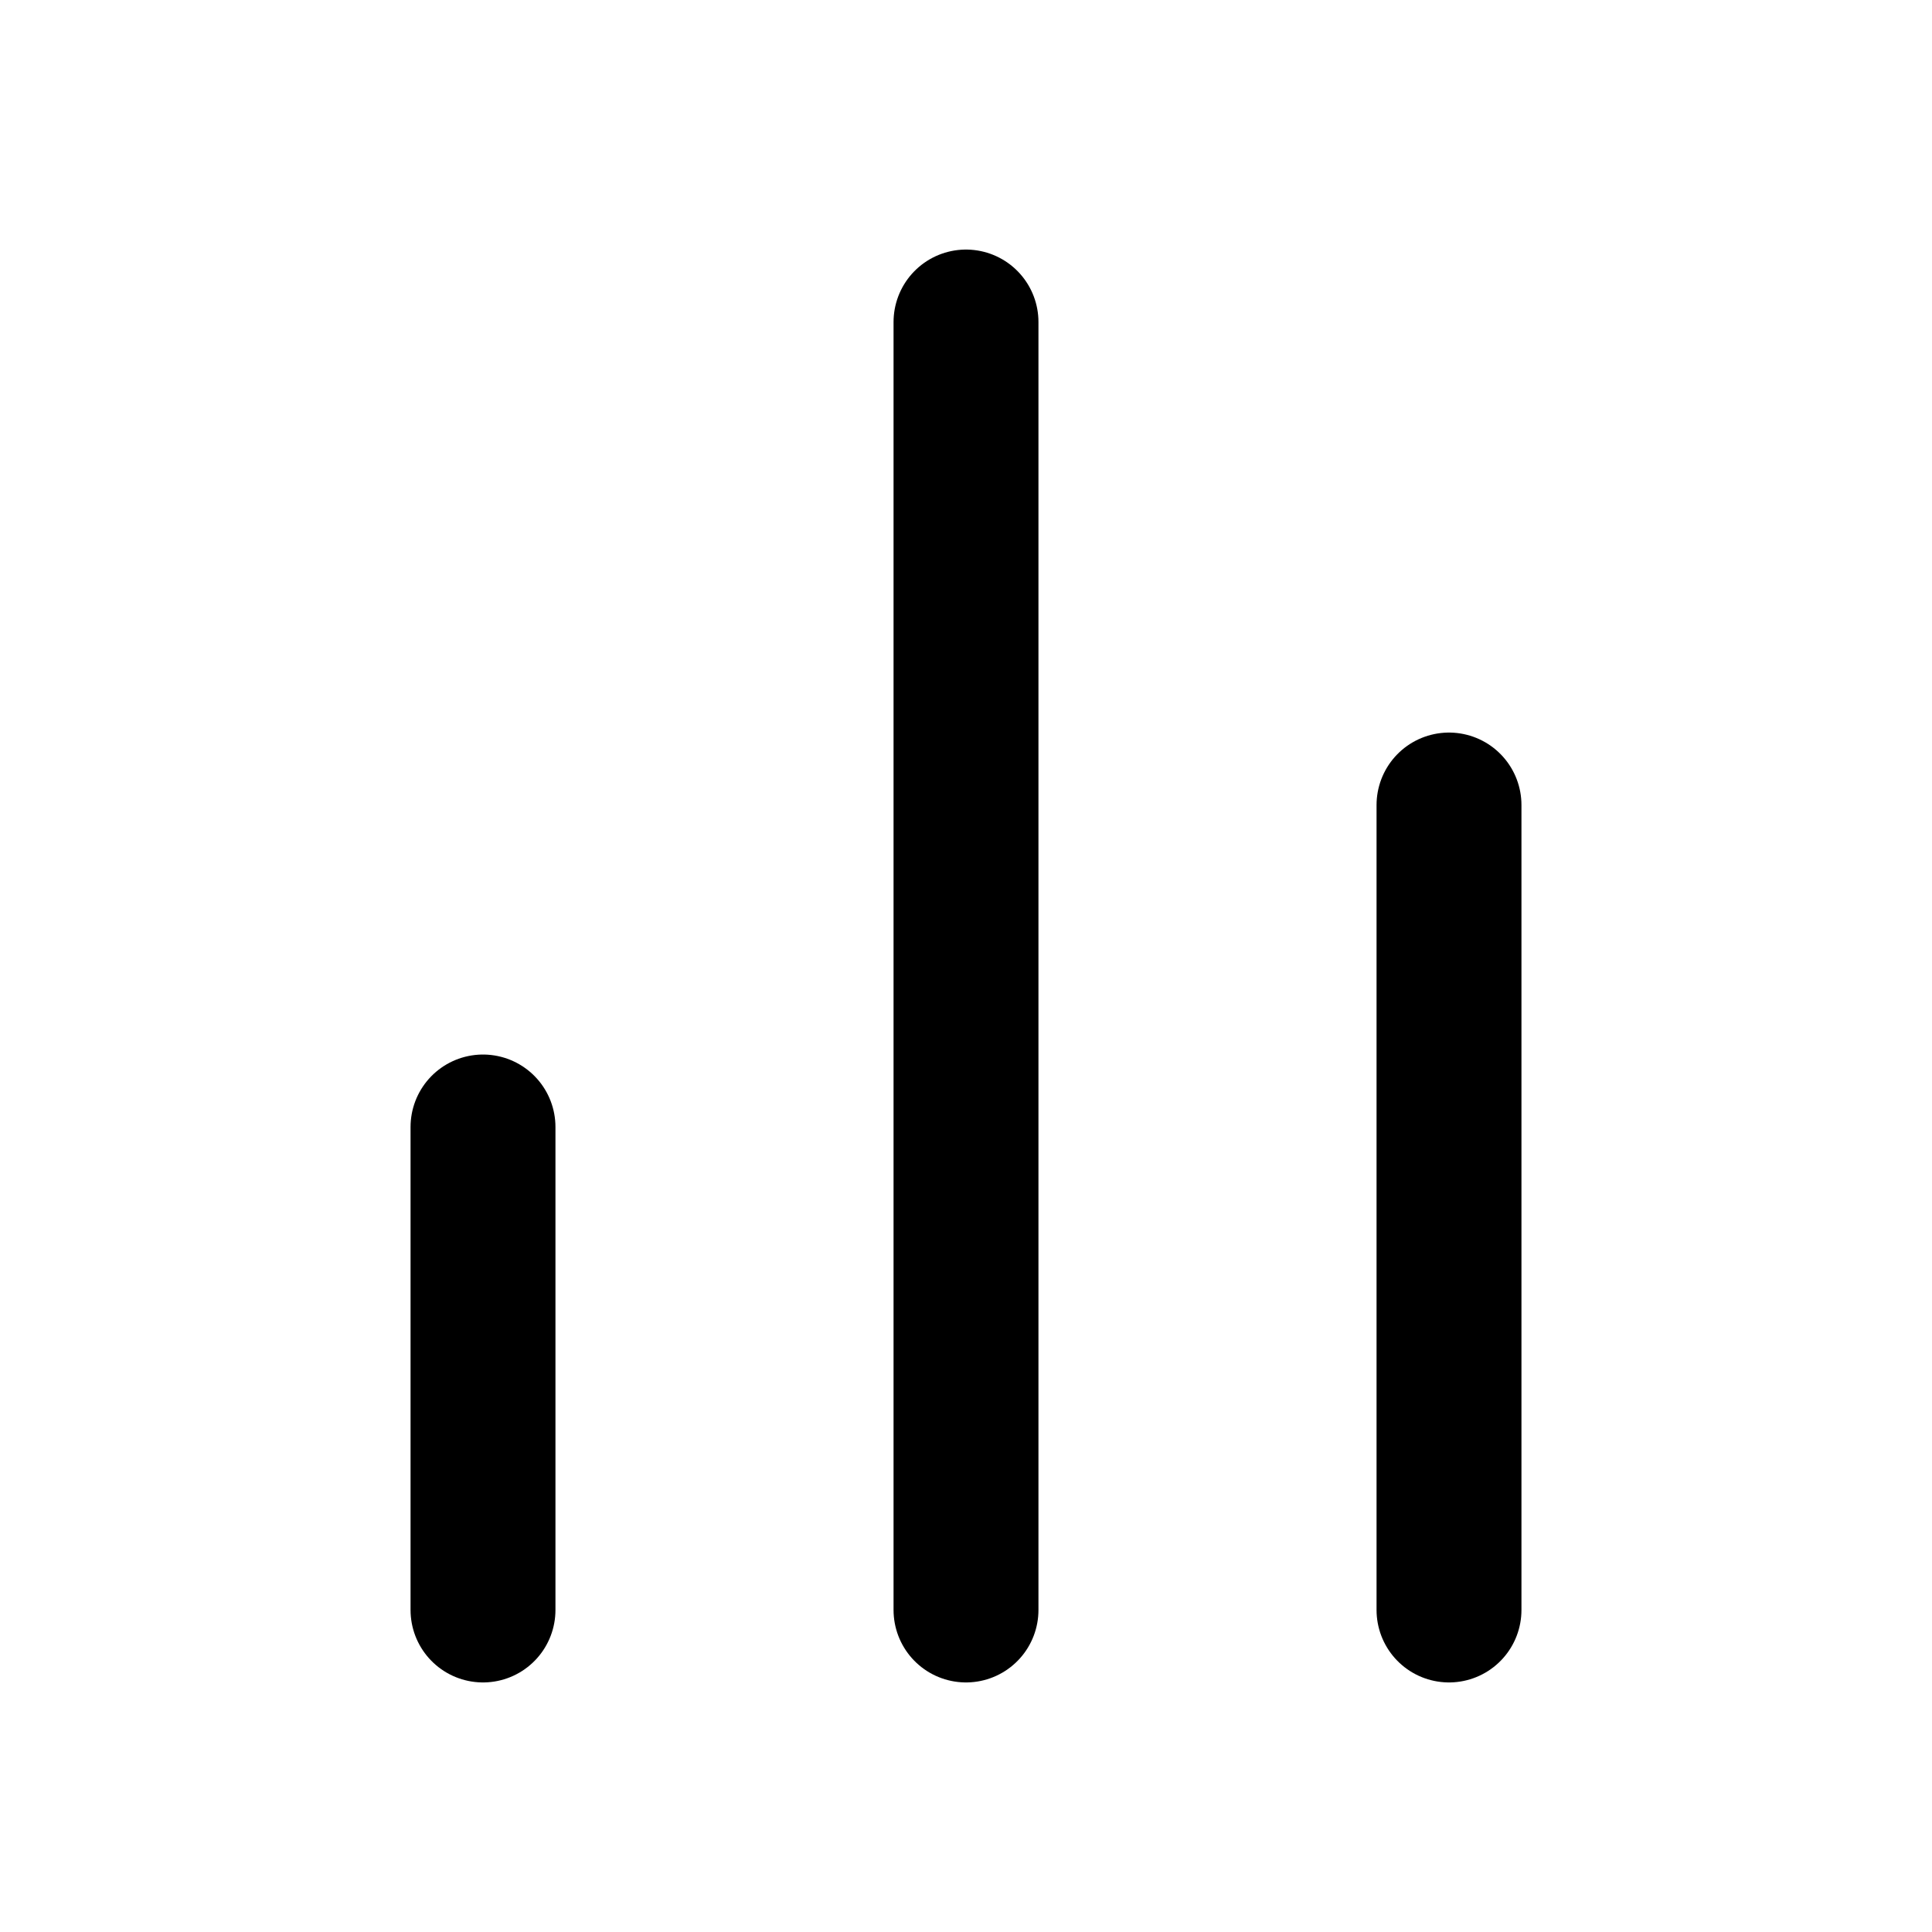
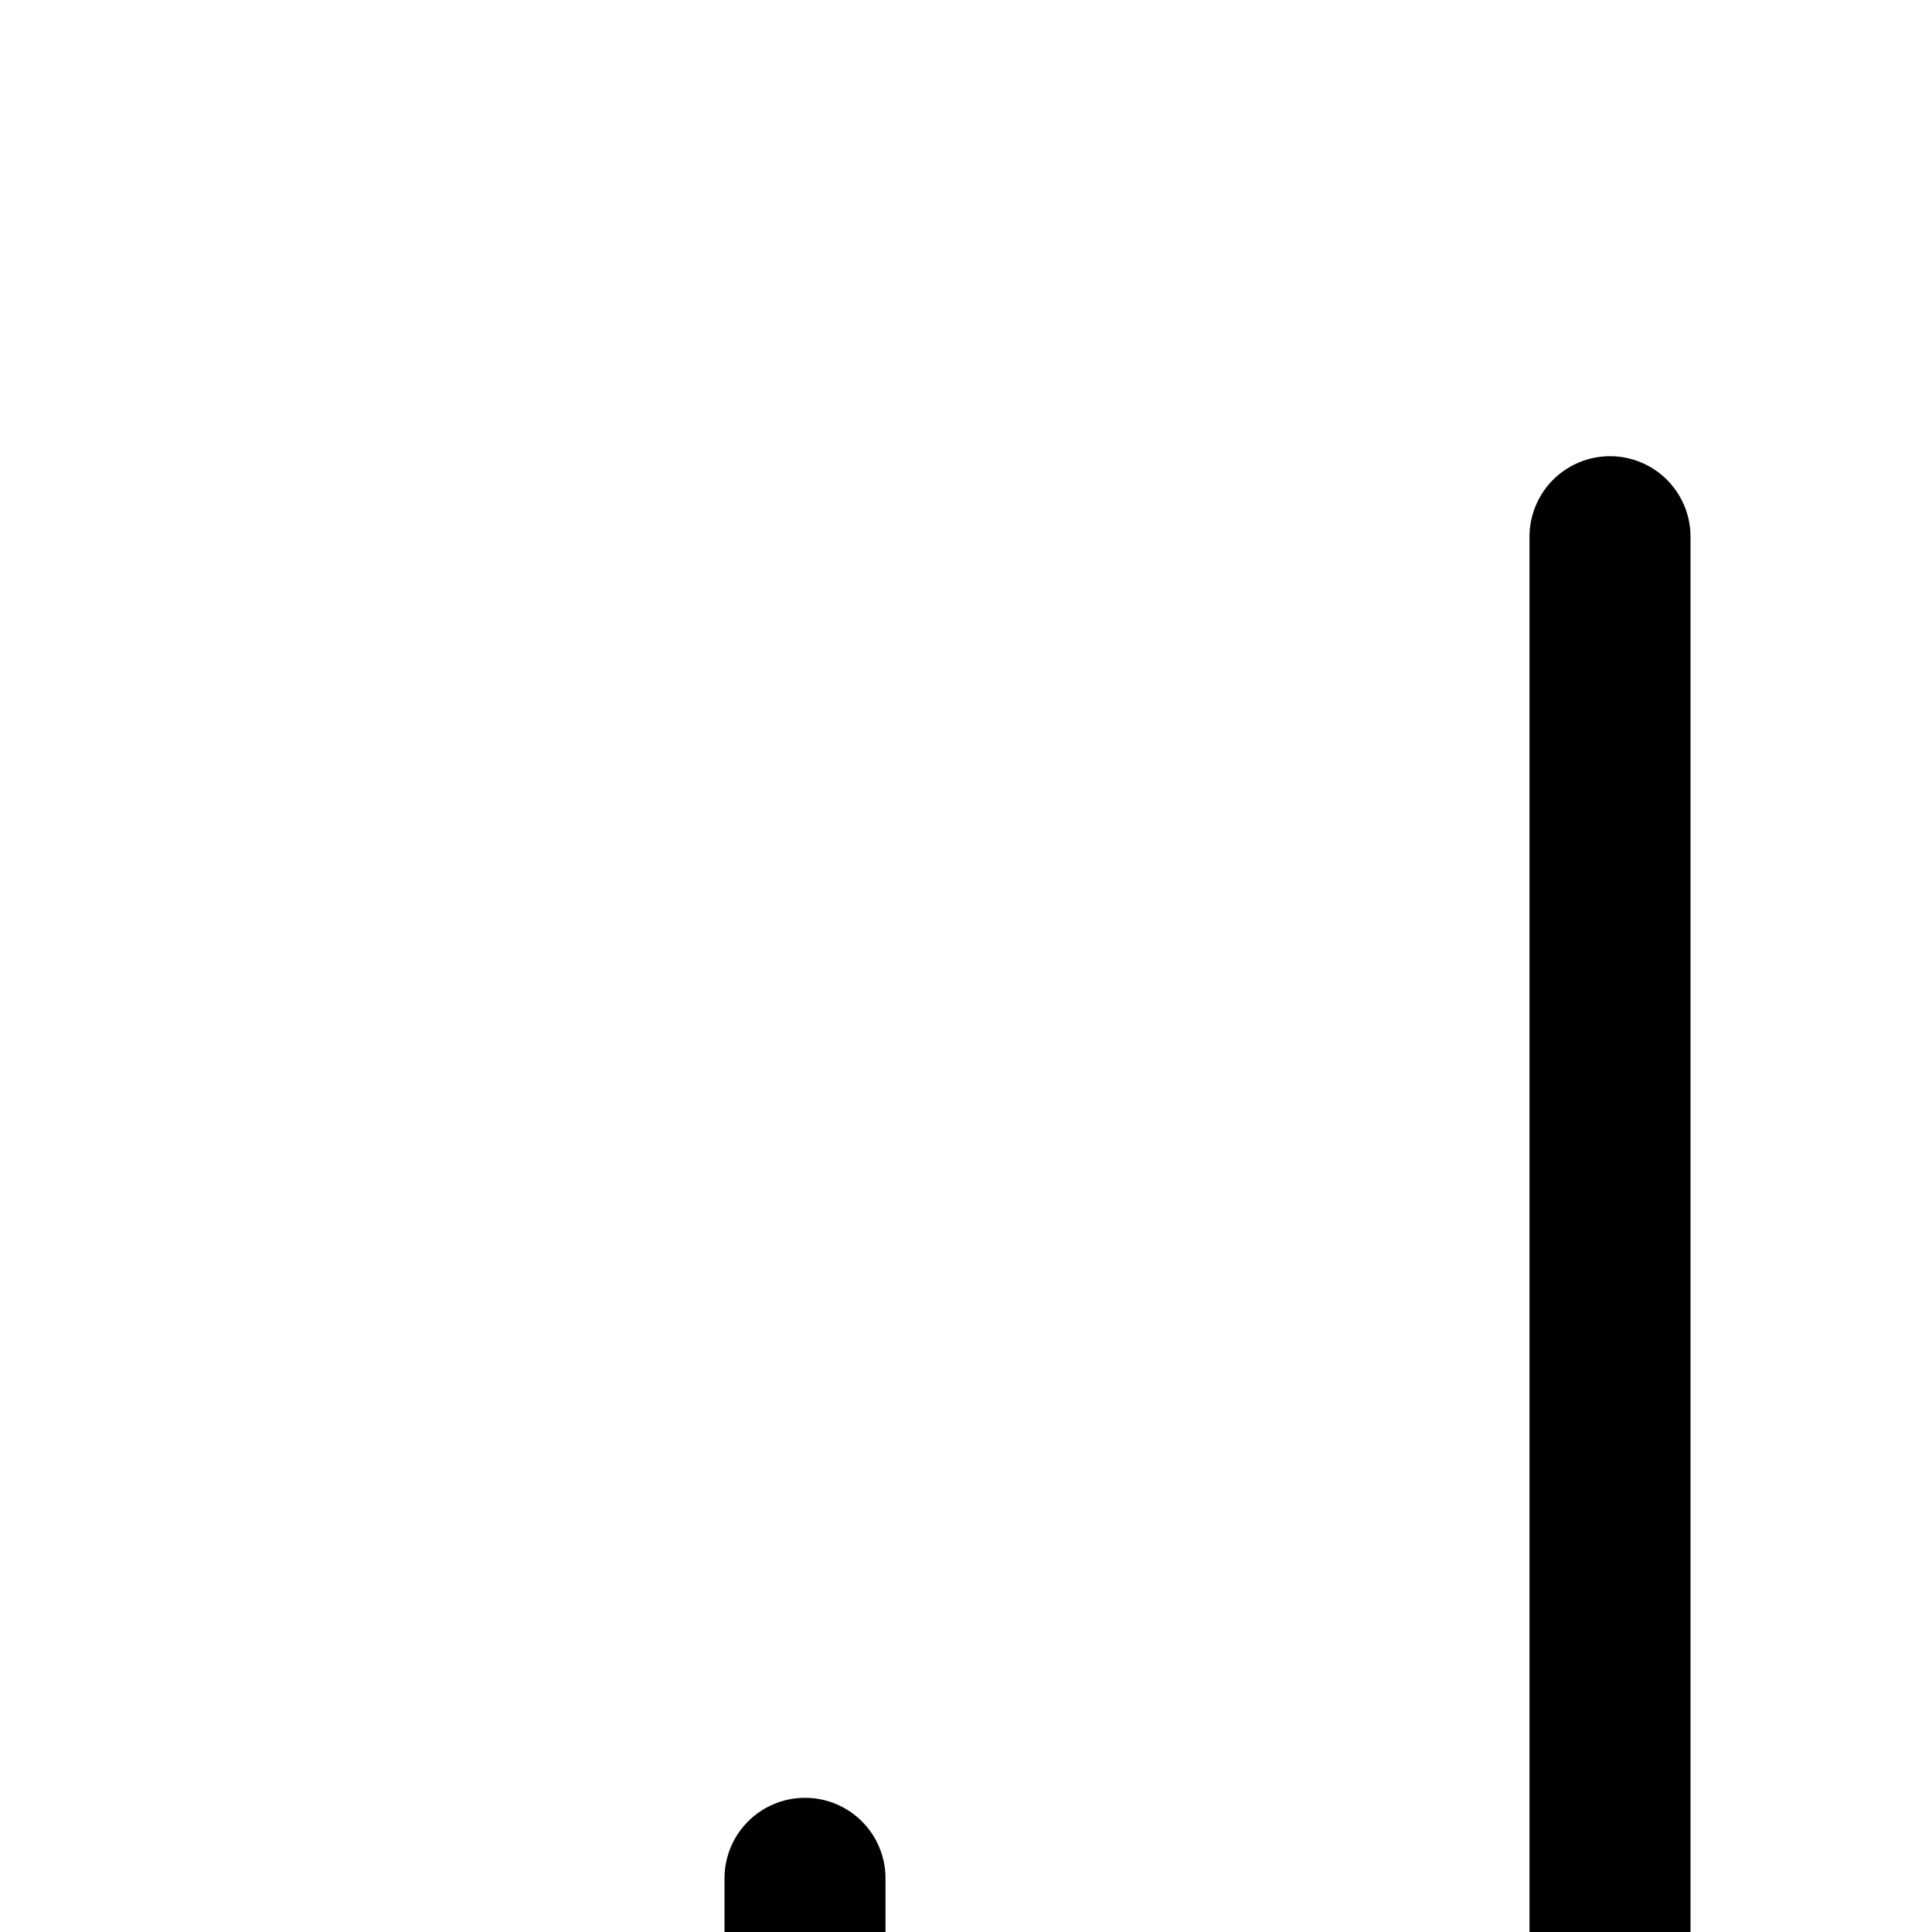
- <svg xmlns="http://www.w3.org/2000/svg" width="40" height="40" viewBox="0 0 40 40" fill="none">
-   <path d="M30 33.333V16.667" stroke="black" stroke-width="3" stroke-linecap="round" stroke-linejoin="round" />
-   <path d="M20 33.333V6.667" stroke="black" stroke-width="3" stroke-linecap="round" stroke-linejoin="round" />
-   <path d="M10 33.333V23.333" stroke="black" stroke-width="3" stroke-linecap="round" stroke-linejoin="round" />
+ <svg xmlns="http://www.w3.org/2000/svg" width="24" height="24" viewBox="0 0 24 24" fill="none">
+   <path d="M20 33.333V6.667" stroke="black" stroke-width="2" stroke-linecap="round" stroke-linejoin="round" />
+   <path d="M10 33.333V23.333" stroke="black" stroke-width="2" stroke-linecap="round" stroke-linejoin="round" />
+   <path d="M30 33.333V16.667" stroke="black" stroke-width="2" stroke-linecap="round" stroke-linejoin="round" />
</svg>
